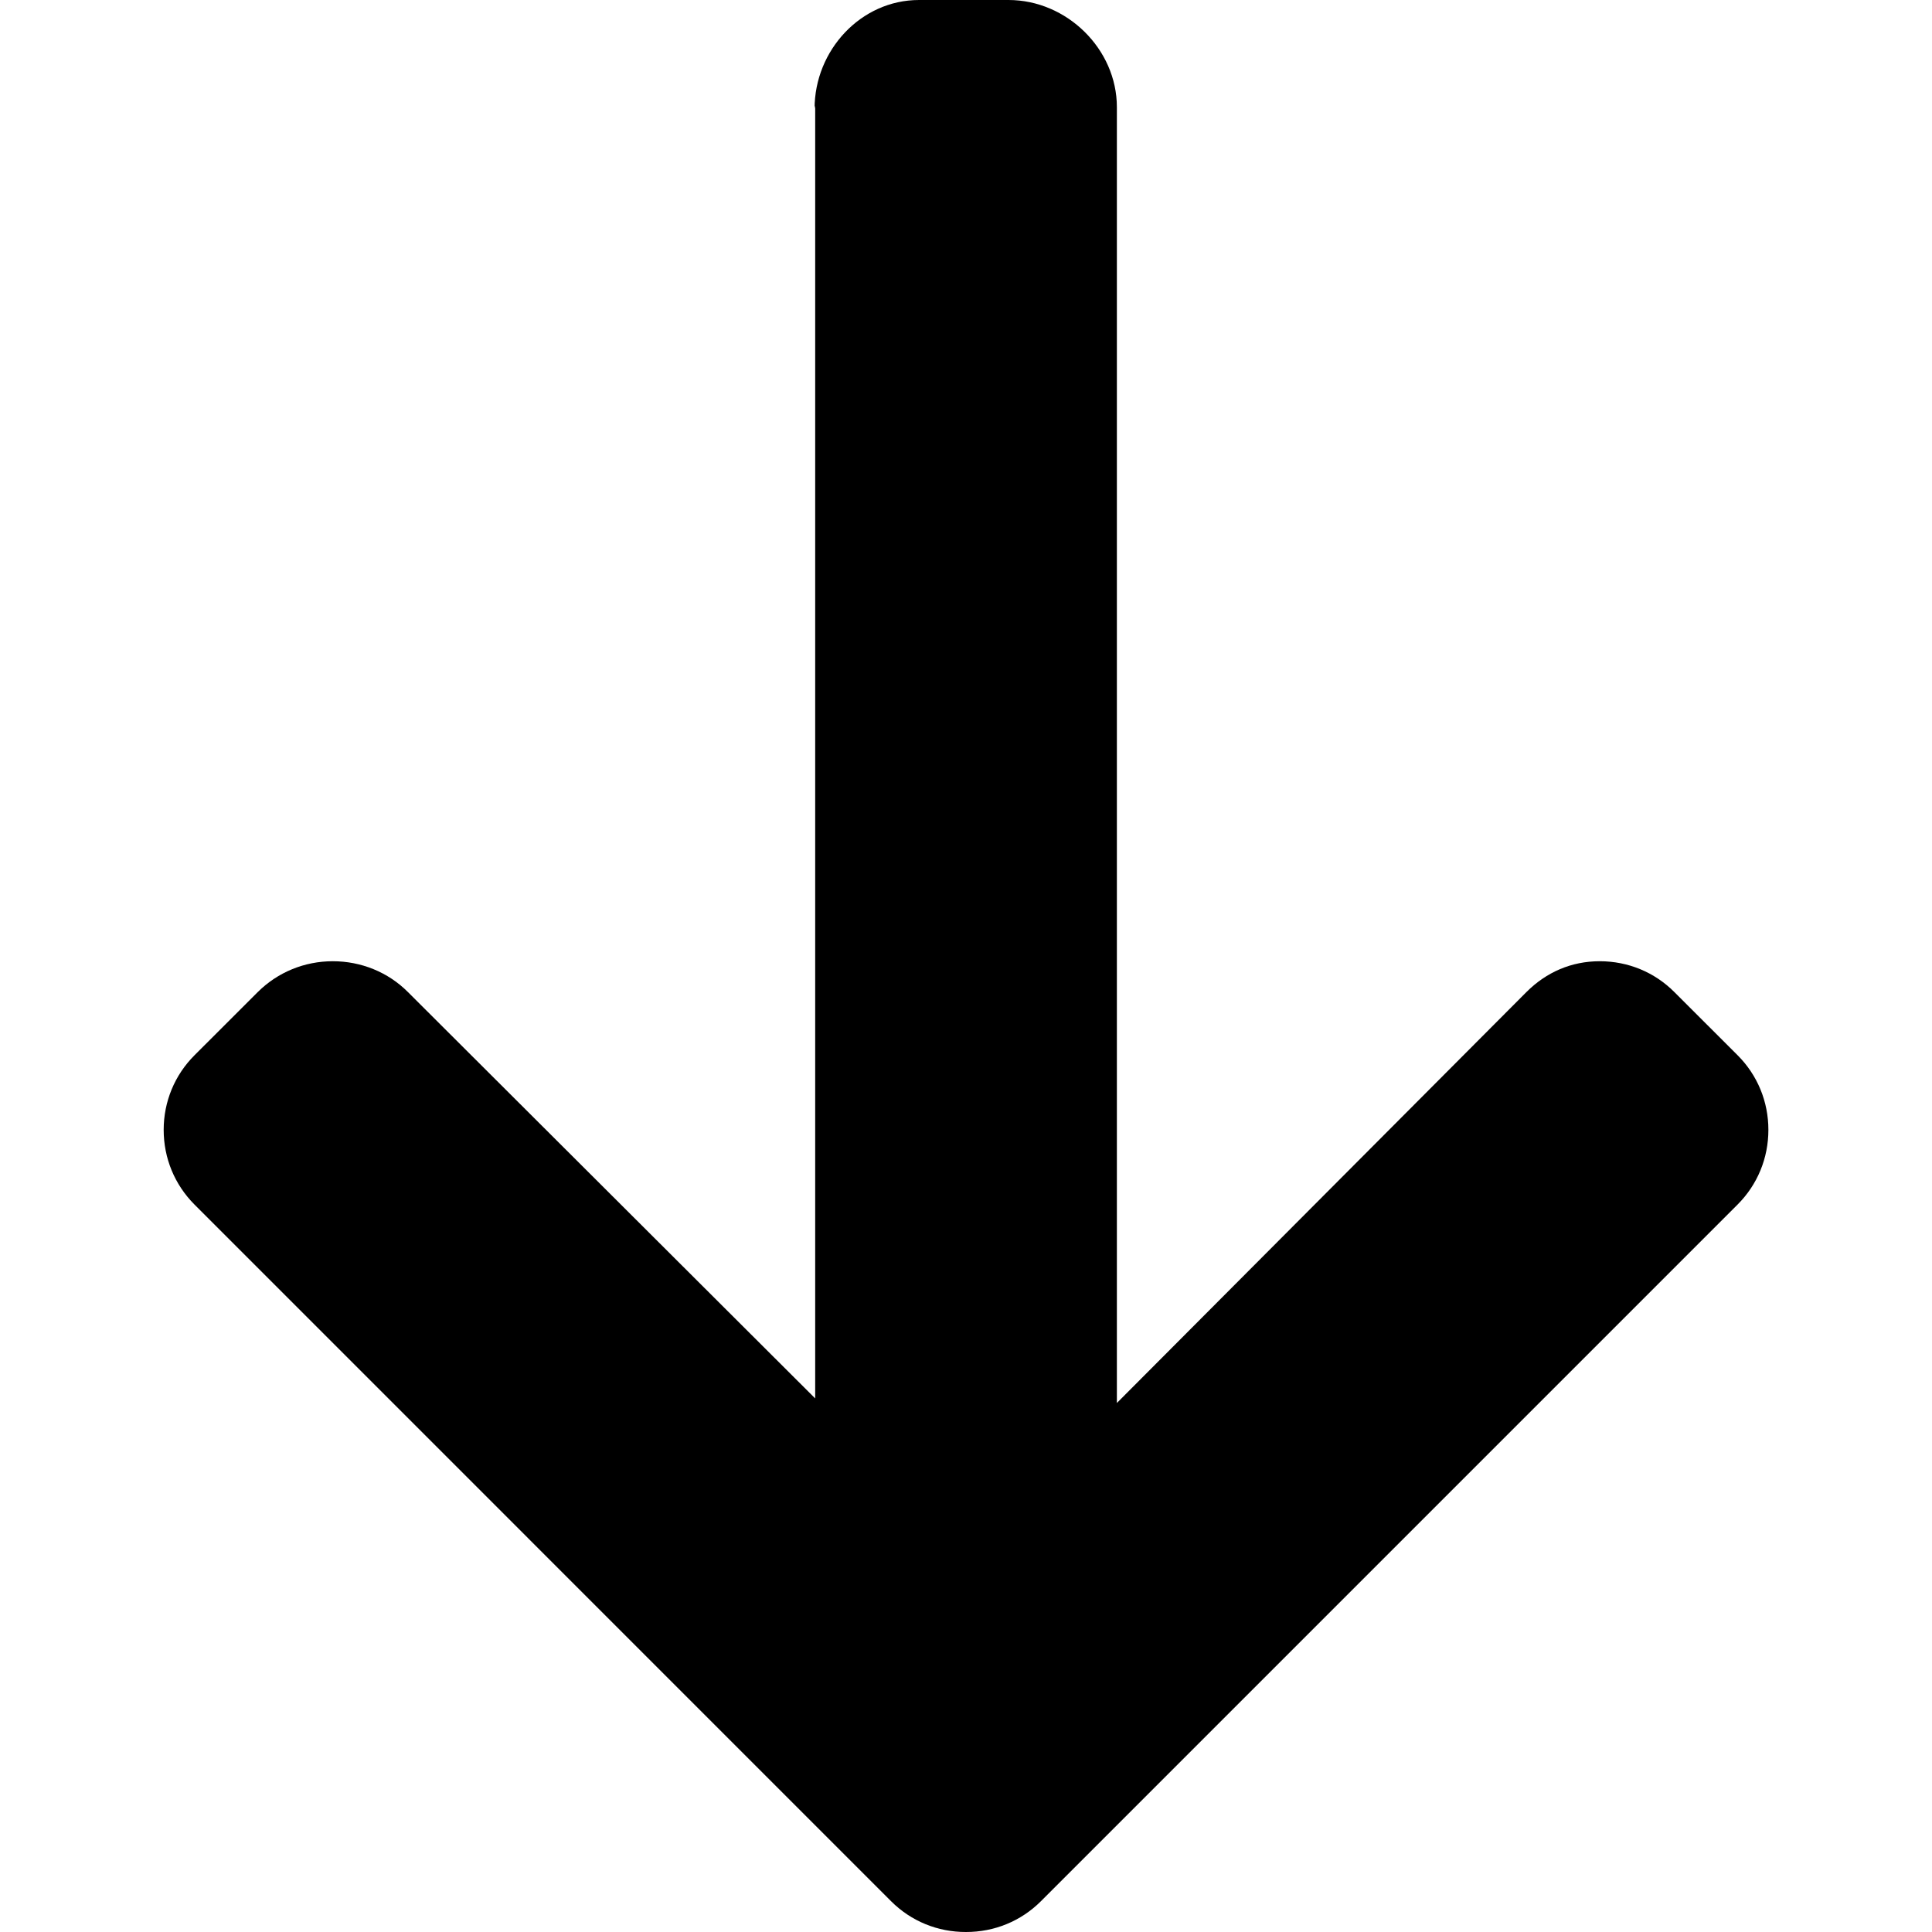
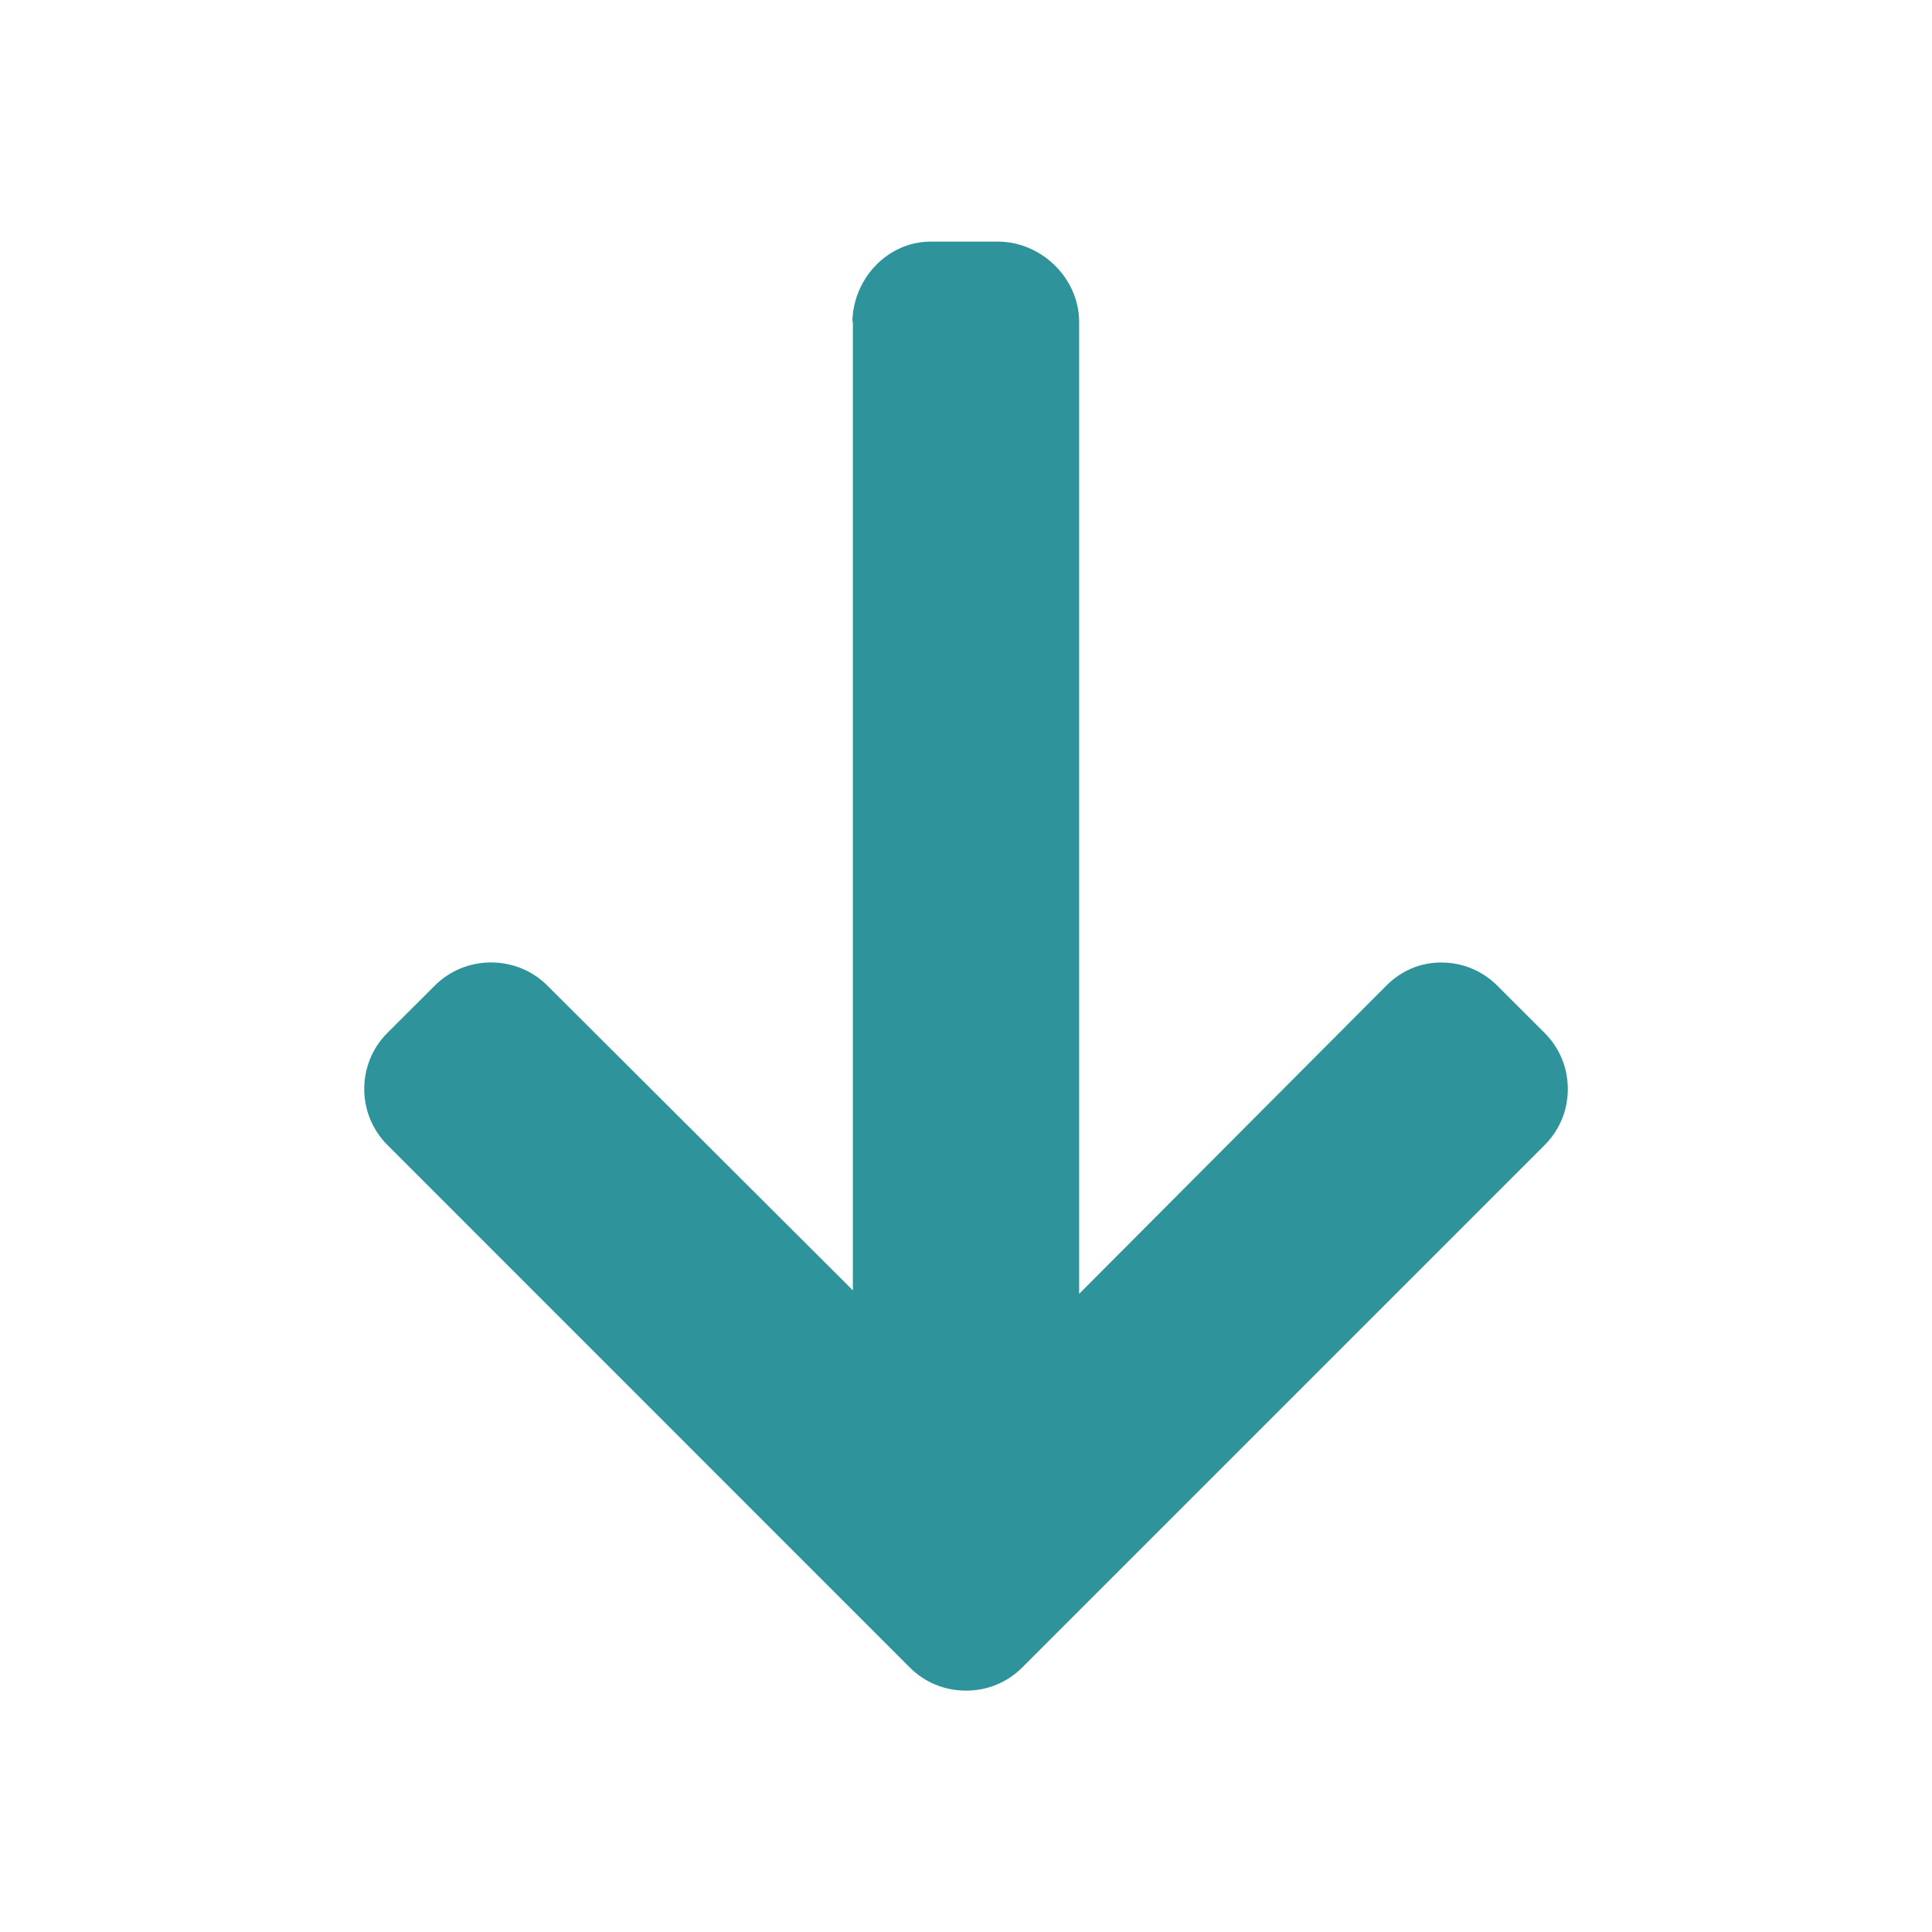
<svg xmlns="http://www.w3.org/2000/svg" version="1.1" width="32" height="32" viewBox="0 0 32 32">
-   <path d="M13.491 1.799l0.011-0.050v21.413l-6.746-6.731c-0.329-0.33-0.776-0.51-1.244-0.51s-0.911 0.181-1.242 0.51l-1.048 1.047c-0.329 0.329-0.511 0.768-0.511 1.236s0.181 0.907 0.51 1.237l11.538 11.539c0.331 0.331 0.771 0.511 1.24 0.51 0.471 0.001 0.912-0.18 1.242-0.51l11.539-11.539c0.329-0.329 0.51-0.768 0.51-1.237s-0.181-0.907-0.51-1.236l-1.048-1.047c-0.329-0.33-0.768-0.51-1.236-0.51s-0.884 0.181-1.213 0.51l-6.784 6.807v-21.463c0-0.964-0.831-1.775-1.795-1.775h-1.482c-0.964 0-1.73 0.834-1.73 1.799z" />
+   <path fill="#2f939c" d="M14.118 5.349l0.008-0.037v16.060l-5.060-5.048c-0.247-0.247-0.582-0.383-0.933-0.383s-0.683 0.136-0.931 0.383l-0.786 0.785c-0.247 0.247-0.383 0.576-0.383 0.927s0.136 0.68 0.383 0.928l8.653 8.655c0.248 0.248 0.578 0.383 0.93 0.383 0.353 0.001 0.684-0.134 0.932-0.383l8.654-8.654c0.247-0.247 0.383-0.576 0.383-0.928s-0.136-0.68-0.383-0.927l-0.786-0.785c-0.247-0.247-0.576-0.383-0.927-0.383s-0.663 0.136-0.91 0.383l-5.088 5.105v-16.097c0-0.723-0.623-1.331-1.346-1.331h-1.112c-0.723 0-1.298 0.626-1.298 1.349z" />
</svg>
